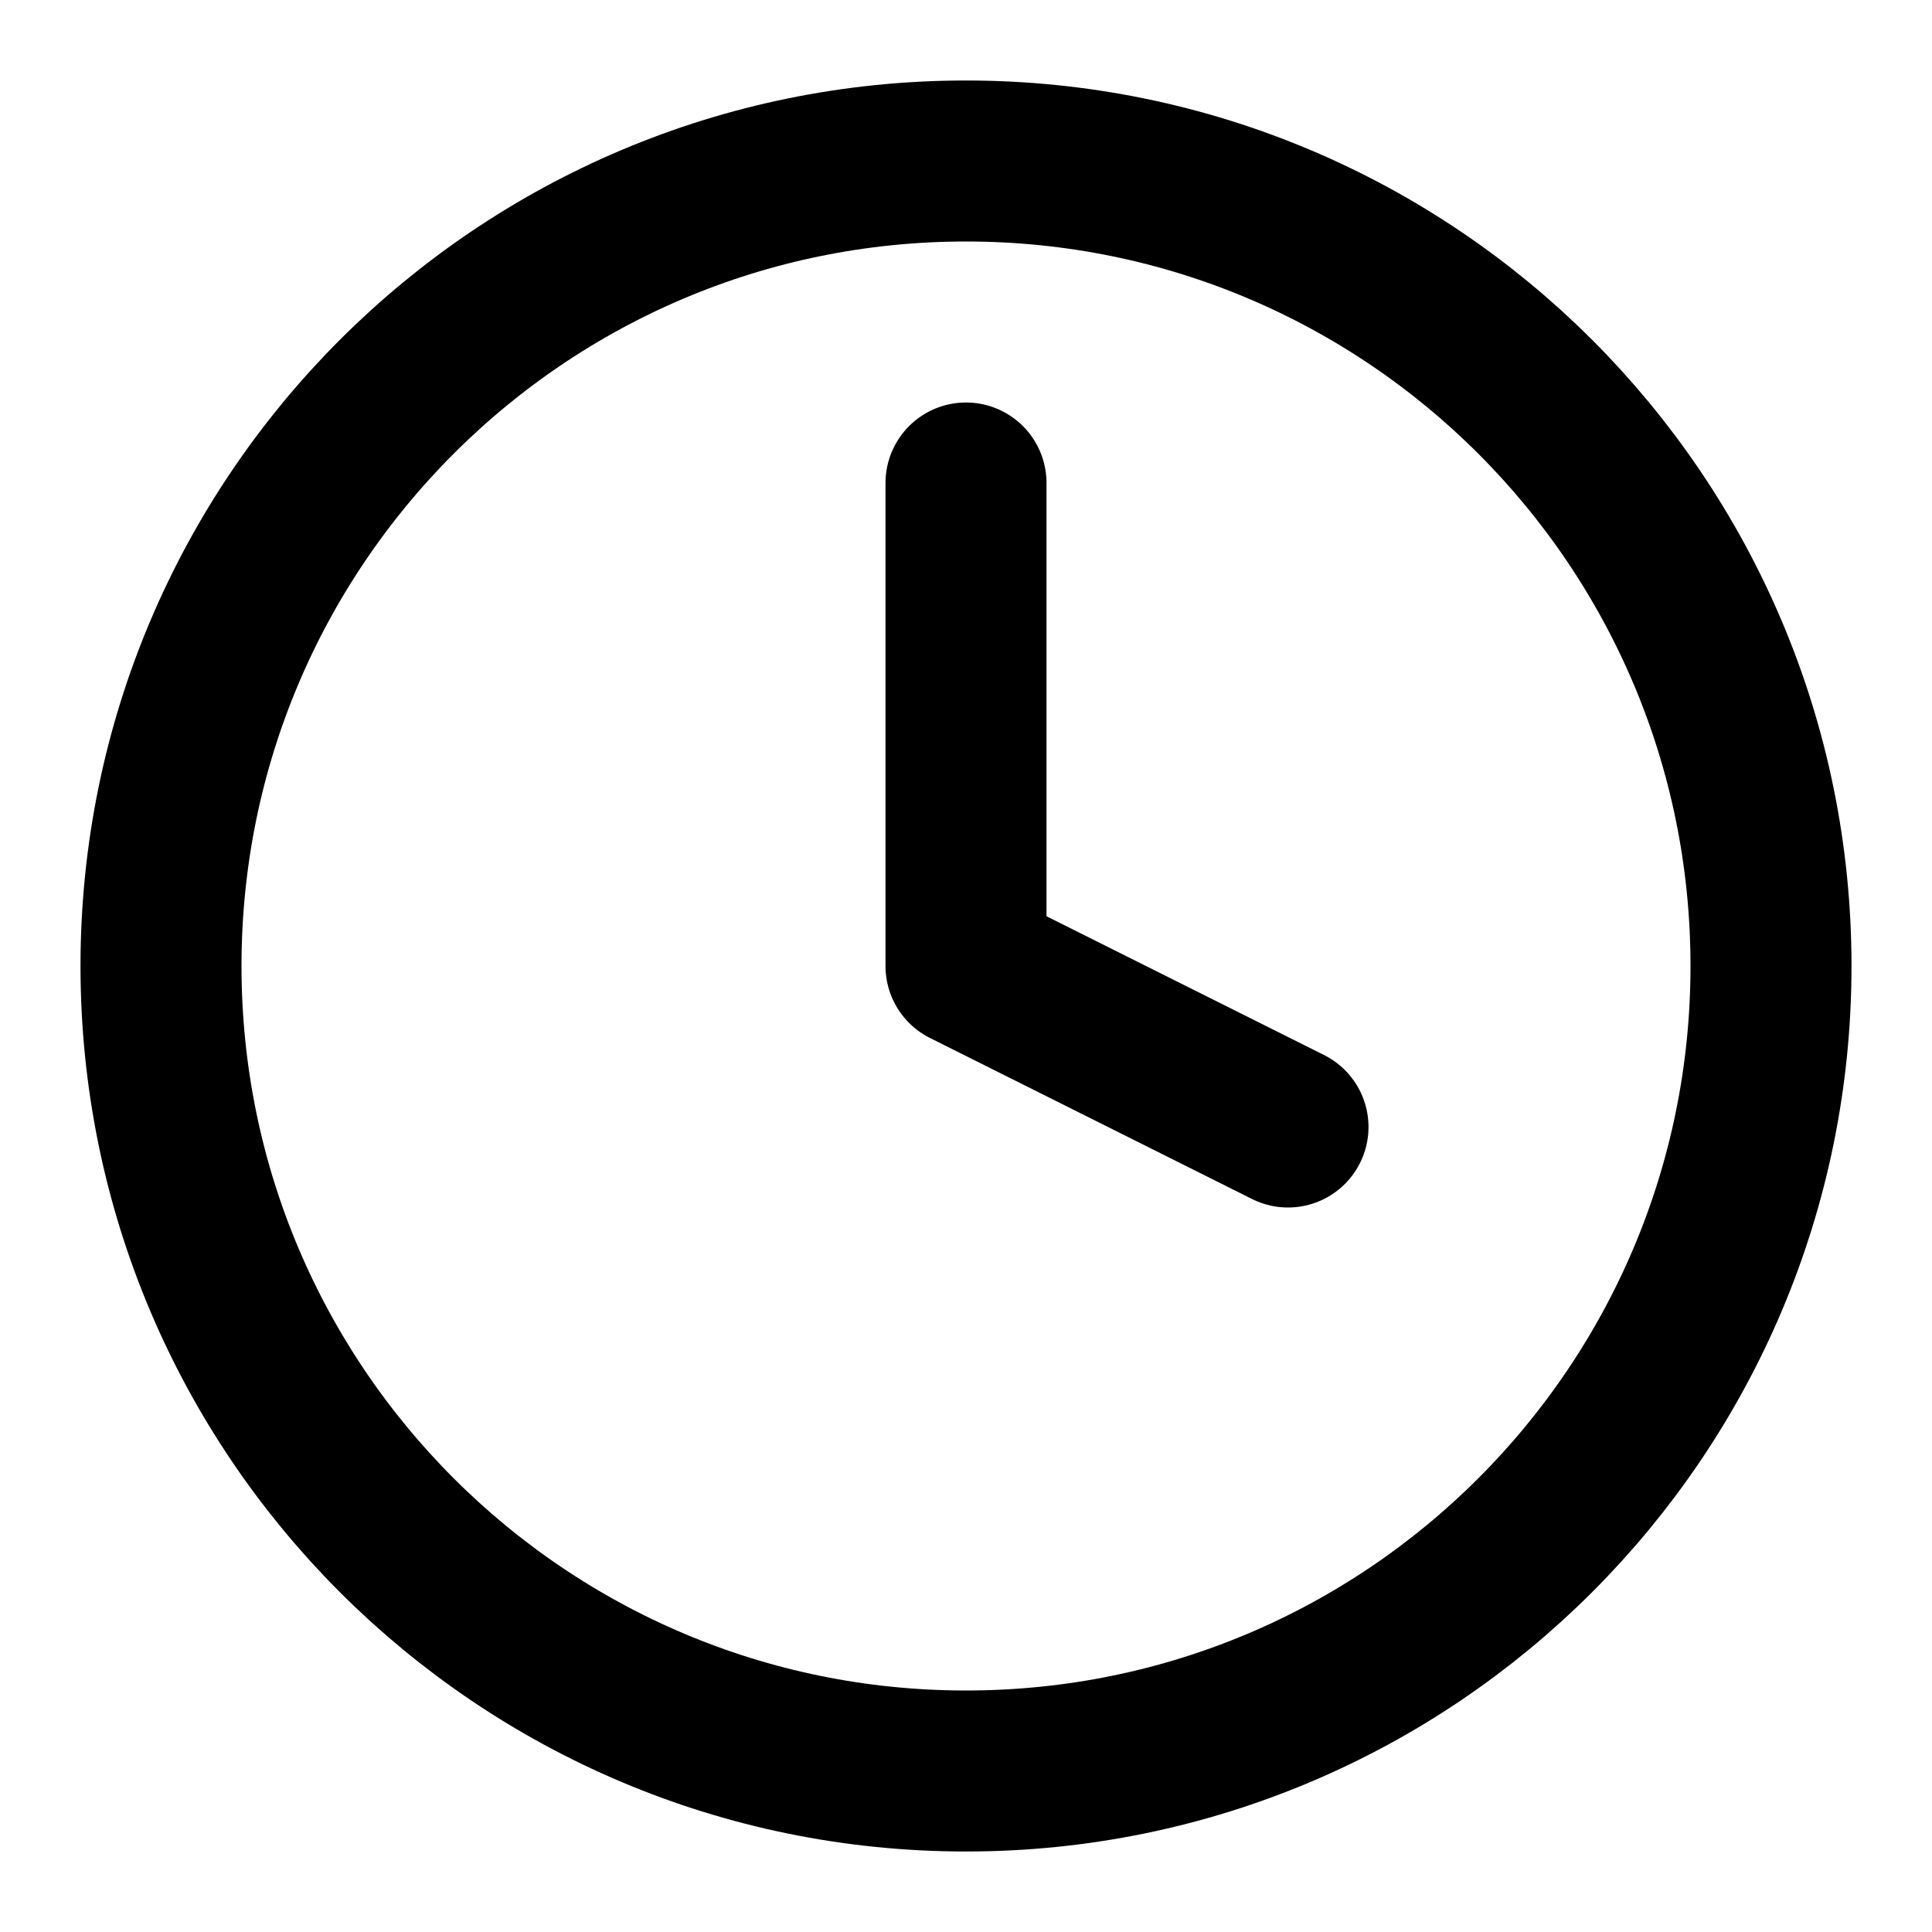
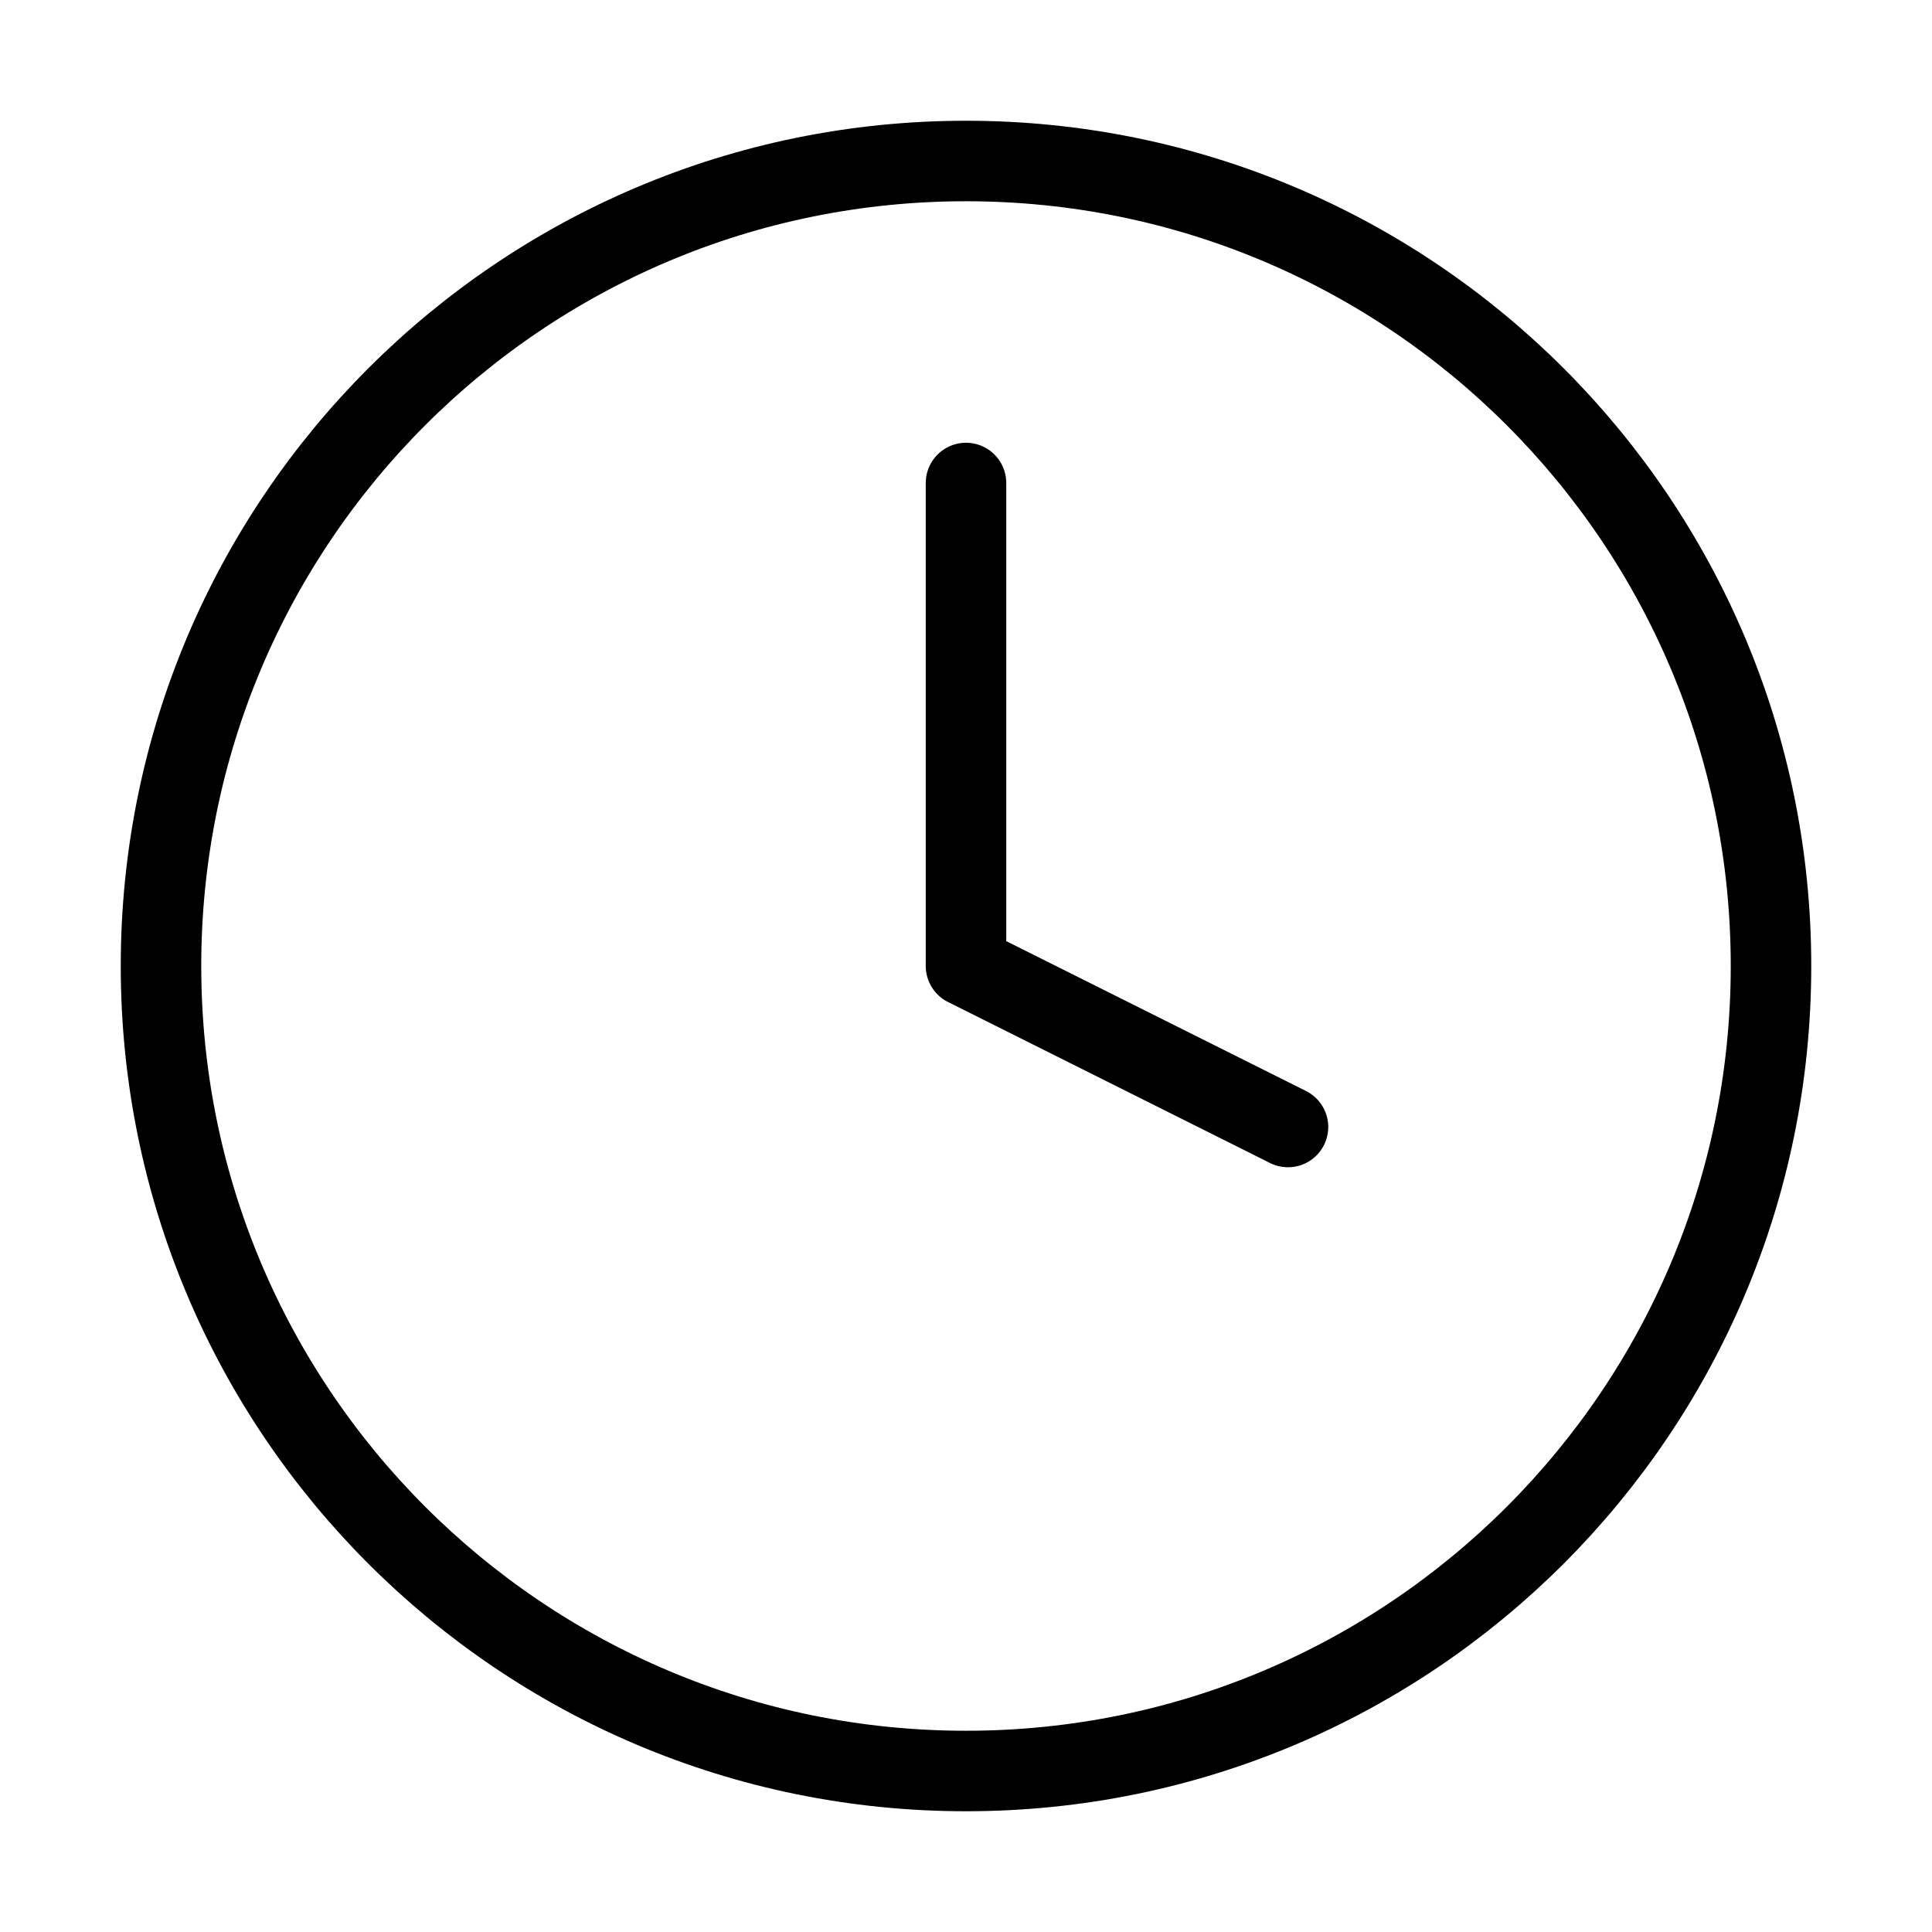
<svg xmlns="http://www.w3.org/2000/svg" width="24" height="24" viewBox="0 0 24 24" fill="none">
  <g transform="translate(1, 1)">
-     <path d="M11 5V11L15 13M21 11C21 16.523 16.523 21 11 21C5.477 21 1 16.523 1 11C1 5.477 5.477 1 11 1C16.523 1 21 5.477 21 11Z" stroke="currentColor" stroke-width="2" stroke-linecap="round" stroke-linejoin="round" />
+     <path d="M11 5V11L15 13M21 11C21 16.523 16.523 21 11 21C5.477 21 1 16.523 1 11C1 5.477 5.477 1 11 1C16.523 1 21 5.477 21 11Z" stroke="currentColor" stroke-width="1" stroke-linecap="round" stroke-linejoin="round" />
  </g>
</svg>
